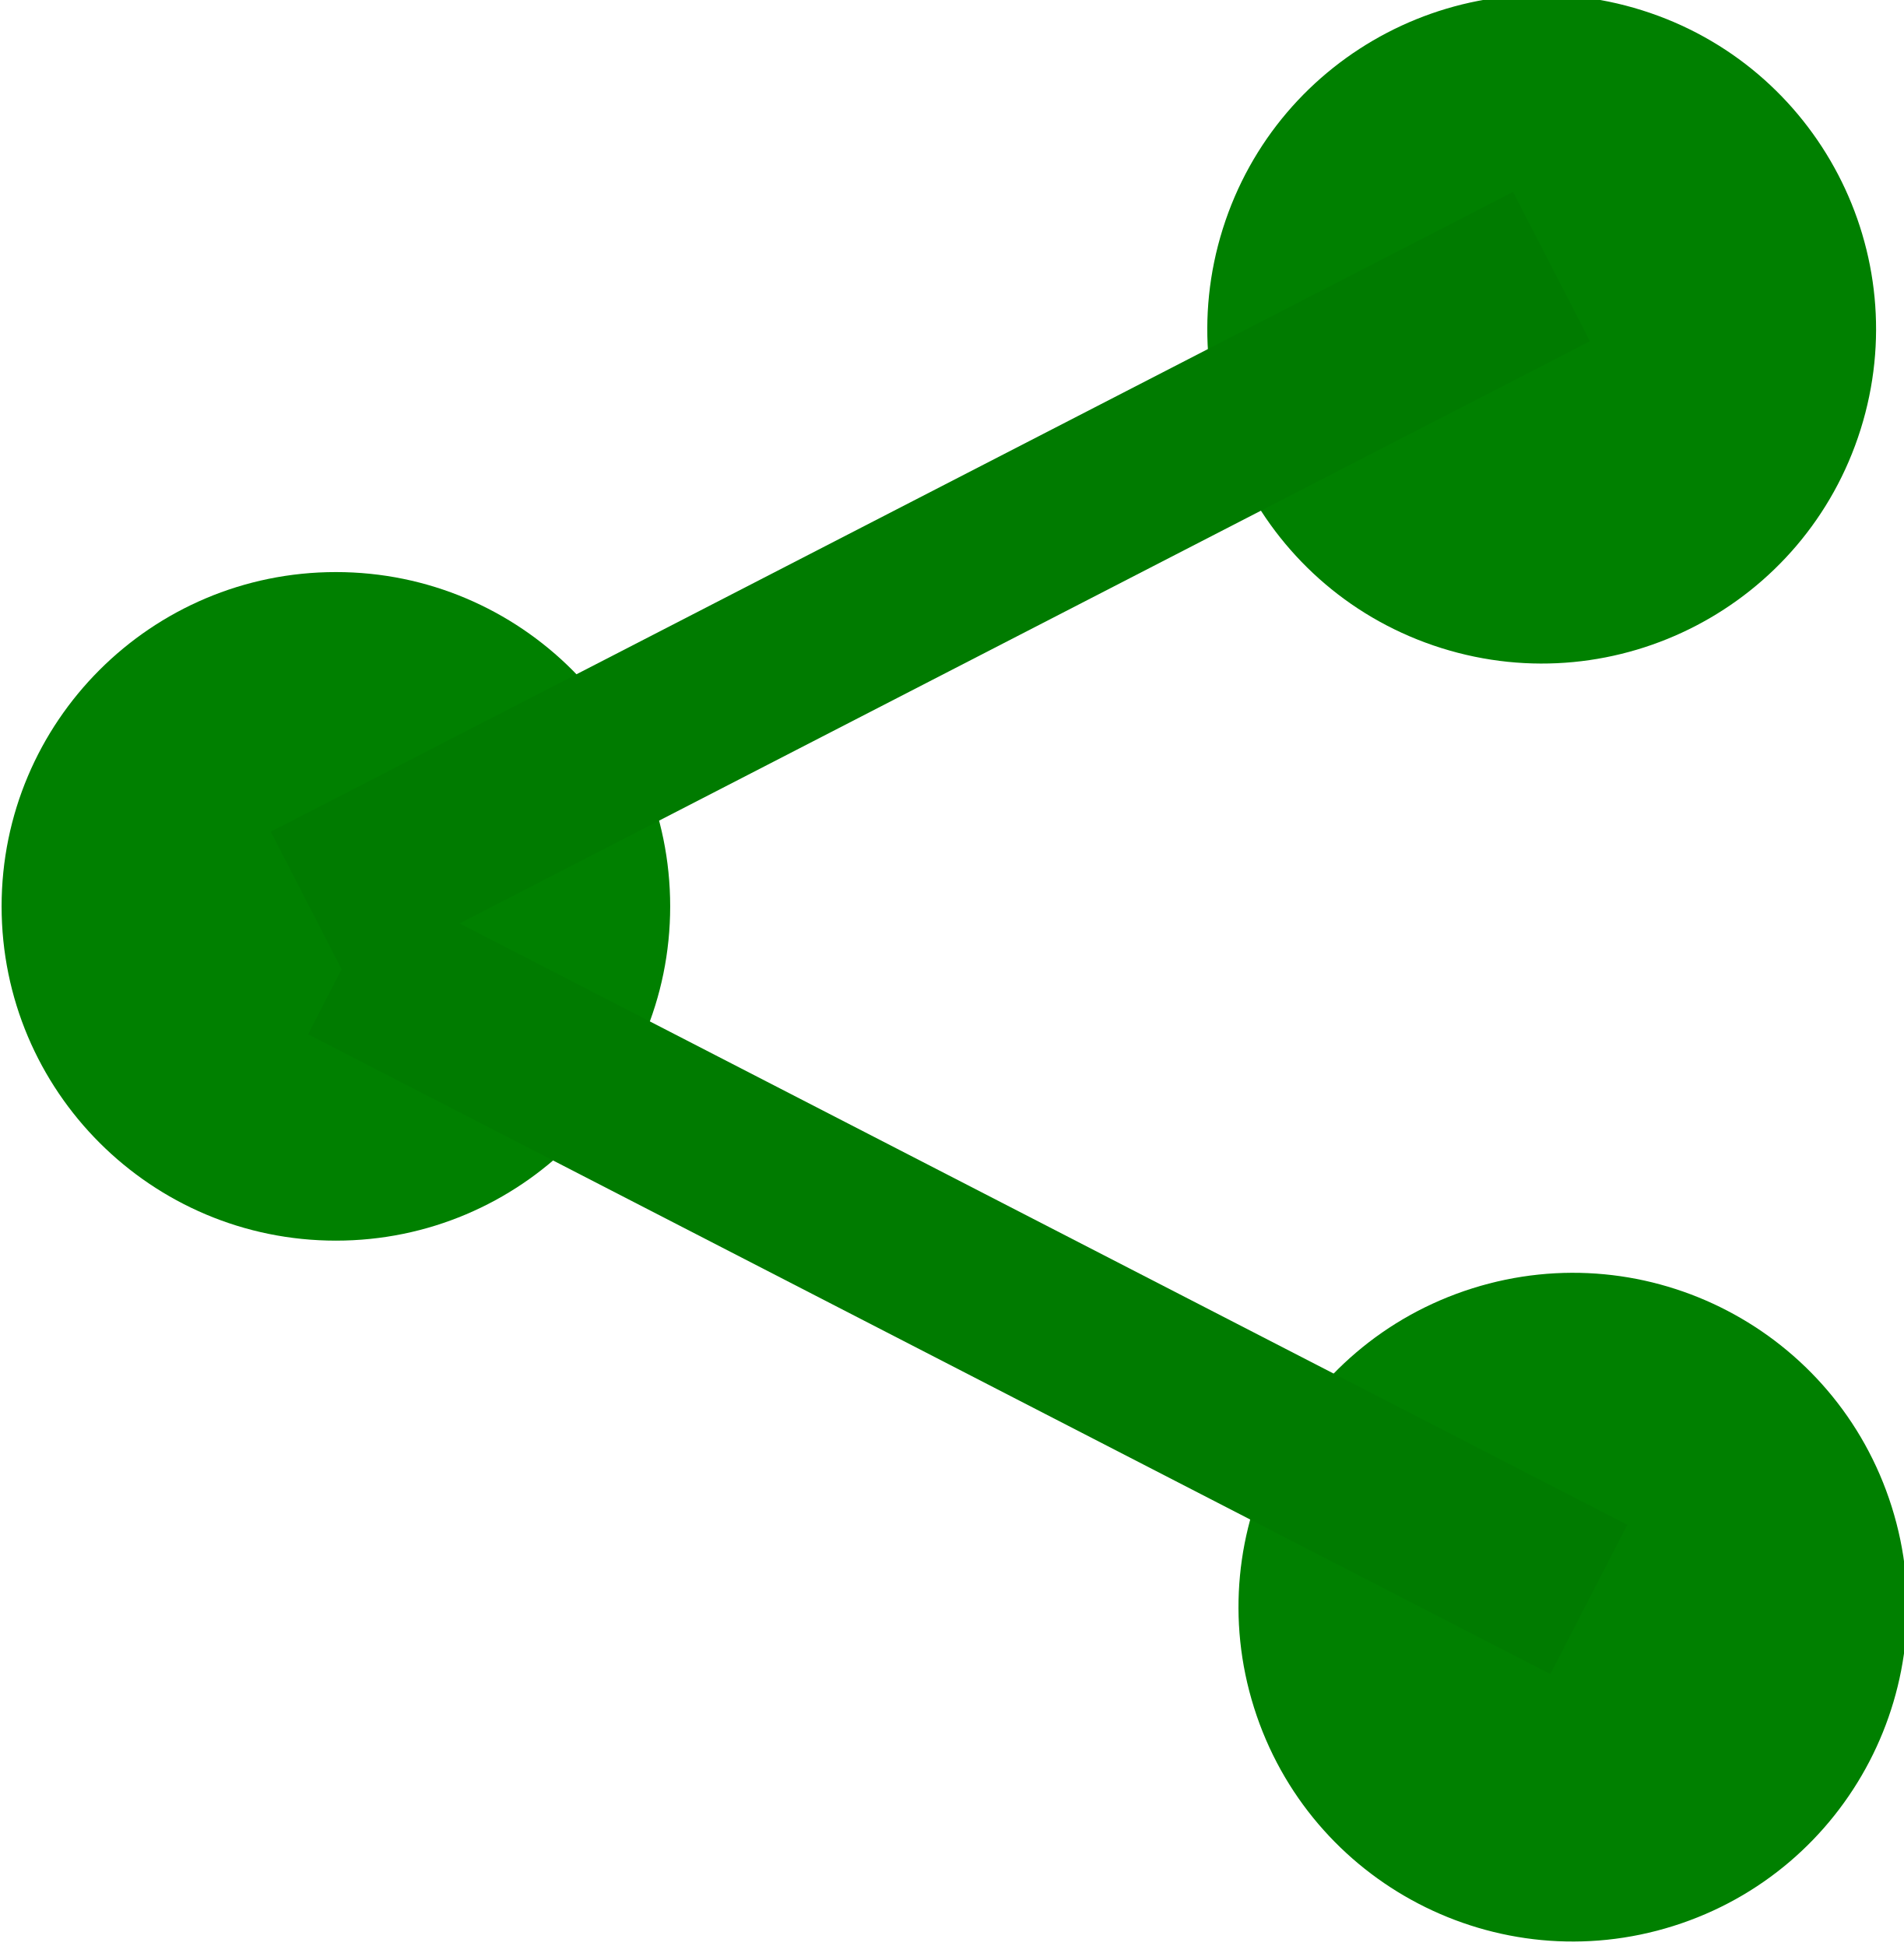
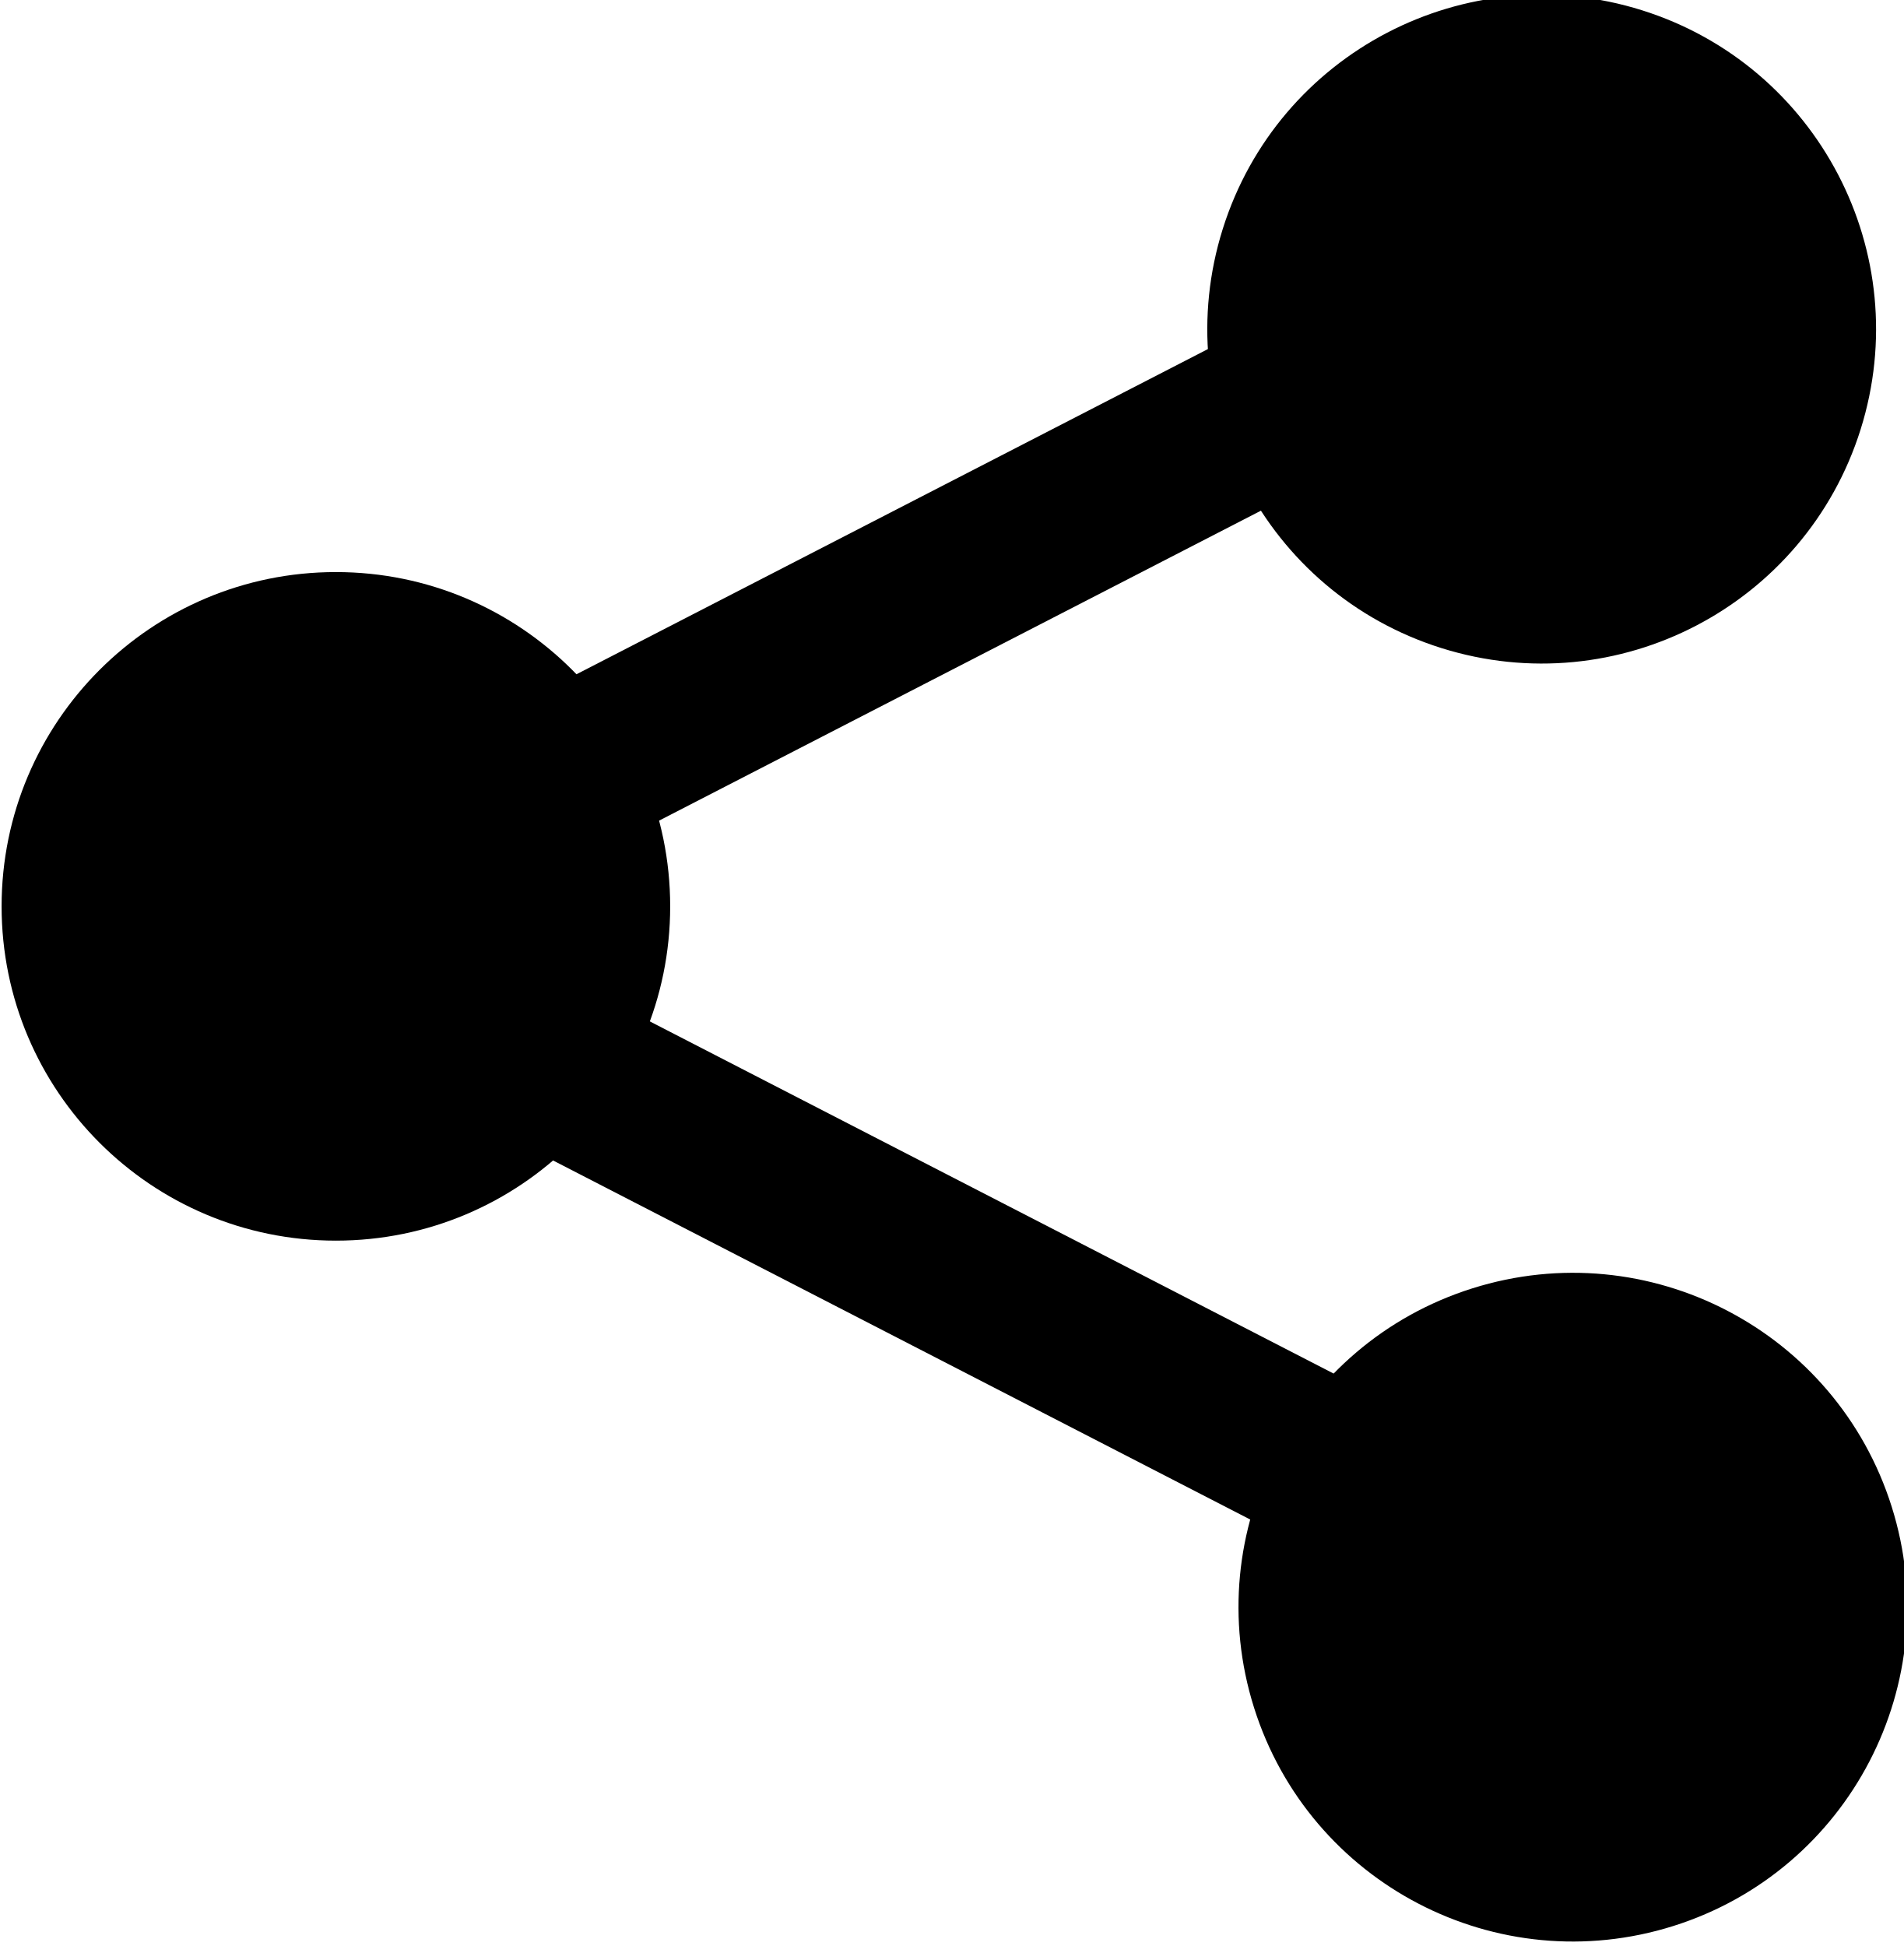
- <svg xmlns="http://www.w3.org/2000/svg" width="35.7mm" height="36.5mm" version="1.1" viewBox="0 0 35.7 36.5">
-   <g transform="translate(-31 -150)">
-     <circle cx="37.3" cy="167" r="6.27" fill="#008000" fill-rule="evenodd" />
-     <circle transform="rotate(-17.5)" cx="3.53" cy="190" r="6.27" fill="#008000" fill-rule="evenodd" />
-     <path d="m60.8 180-23.3-12" fill="#800080" stroke="#007b00" stroke-width="3.15" />
-     <circle transform="matrix(.954 .3 .3 -.954 0 0)" cx="104" cy="-131" r="6.27" fill="#008000" fill-rule="evenodd" />
-     <path d="m60.1 155-23.3 12" fill="#800080" stroke="#007b00" stroke-width="3.15" />
+ <svg xmlns="http://www.w3.org/2000/svg" width="35.7mm" height="36.5mm" version="1.1" viewBox="0 0 35.7 36.5" id="svg14">
+   <defs id="defs18" />
+   <g transform="translate(-31 -150)" id="g12" style="fill:#000000">
+     <circle cx="37.3" cy="167" r="6.27" fill="#008000" fill-rule="evenodd" id="circle2" style="fill:#000000" />
+     <circle transform="rotate(-17.5)" cx="3.53" cy="190" r="6.27" fill="#008000" fill-rule="evenodd" id="circle4" style="fill:#000000" />
+     <path d="m60.8 180-23.3-12" fill="#800080" stroke="#007b00" stroke-width="3.15" id="path6" style="fill:#000000;stroke:#000000;stroke-opacity:1" />
+     <circle transform="matrix(.954 .3 .3 -.954 0 0)" cx="104" cy="-131" r="6.27" fill="#008000" fill-rule="evenodd" id="circle8" style="fill:#000000" />
+     <path d="m60.1 155-23.3 12" fill="#800080" stroke="#007b00" stroke-width="3.15" id="path10" style="fill:#000000;stroke:#000000;stroke-opacity:1" />
  </g>
</svg>
